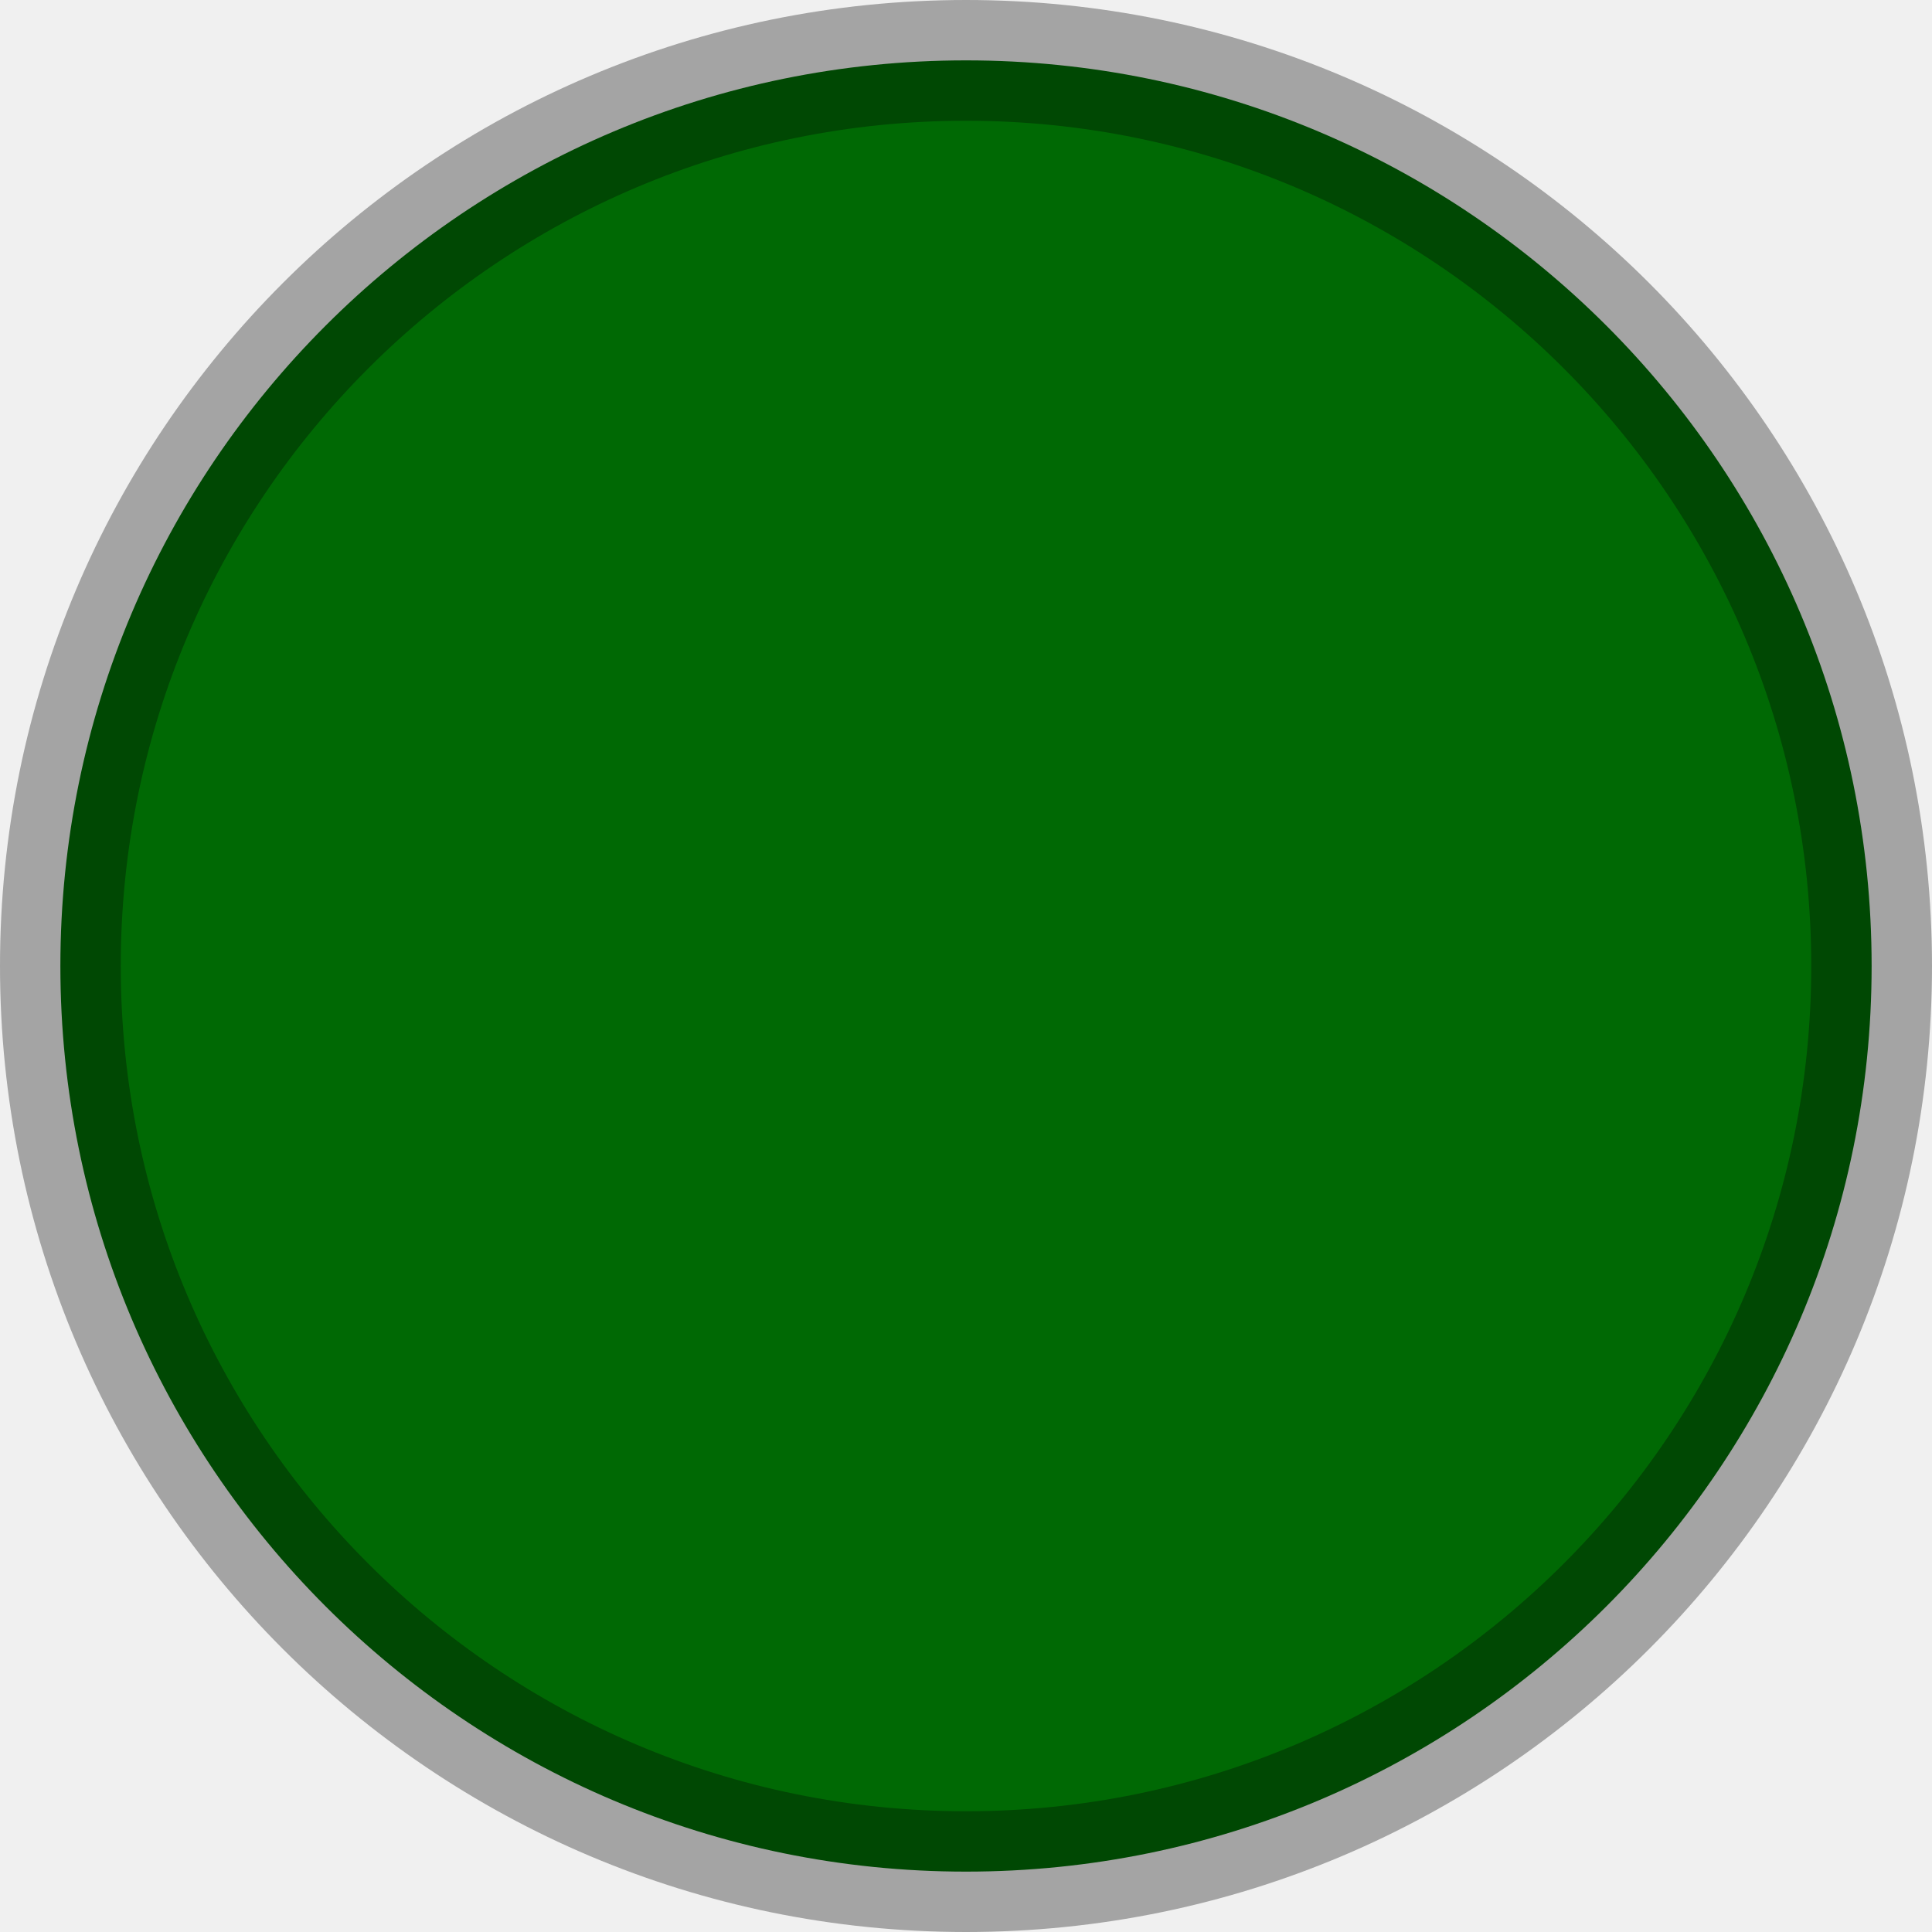
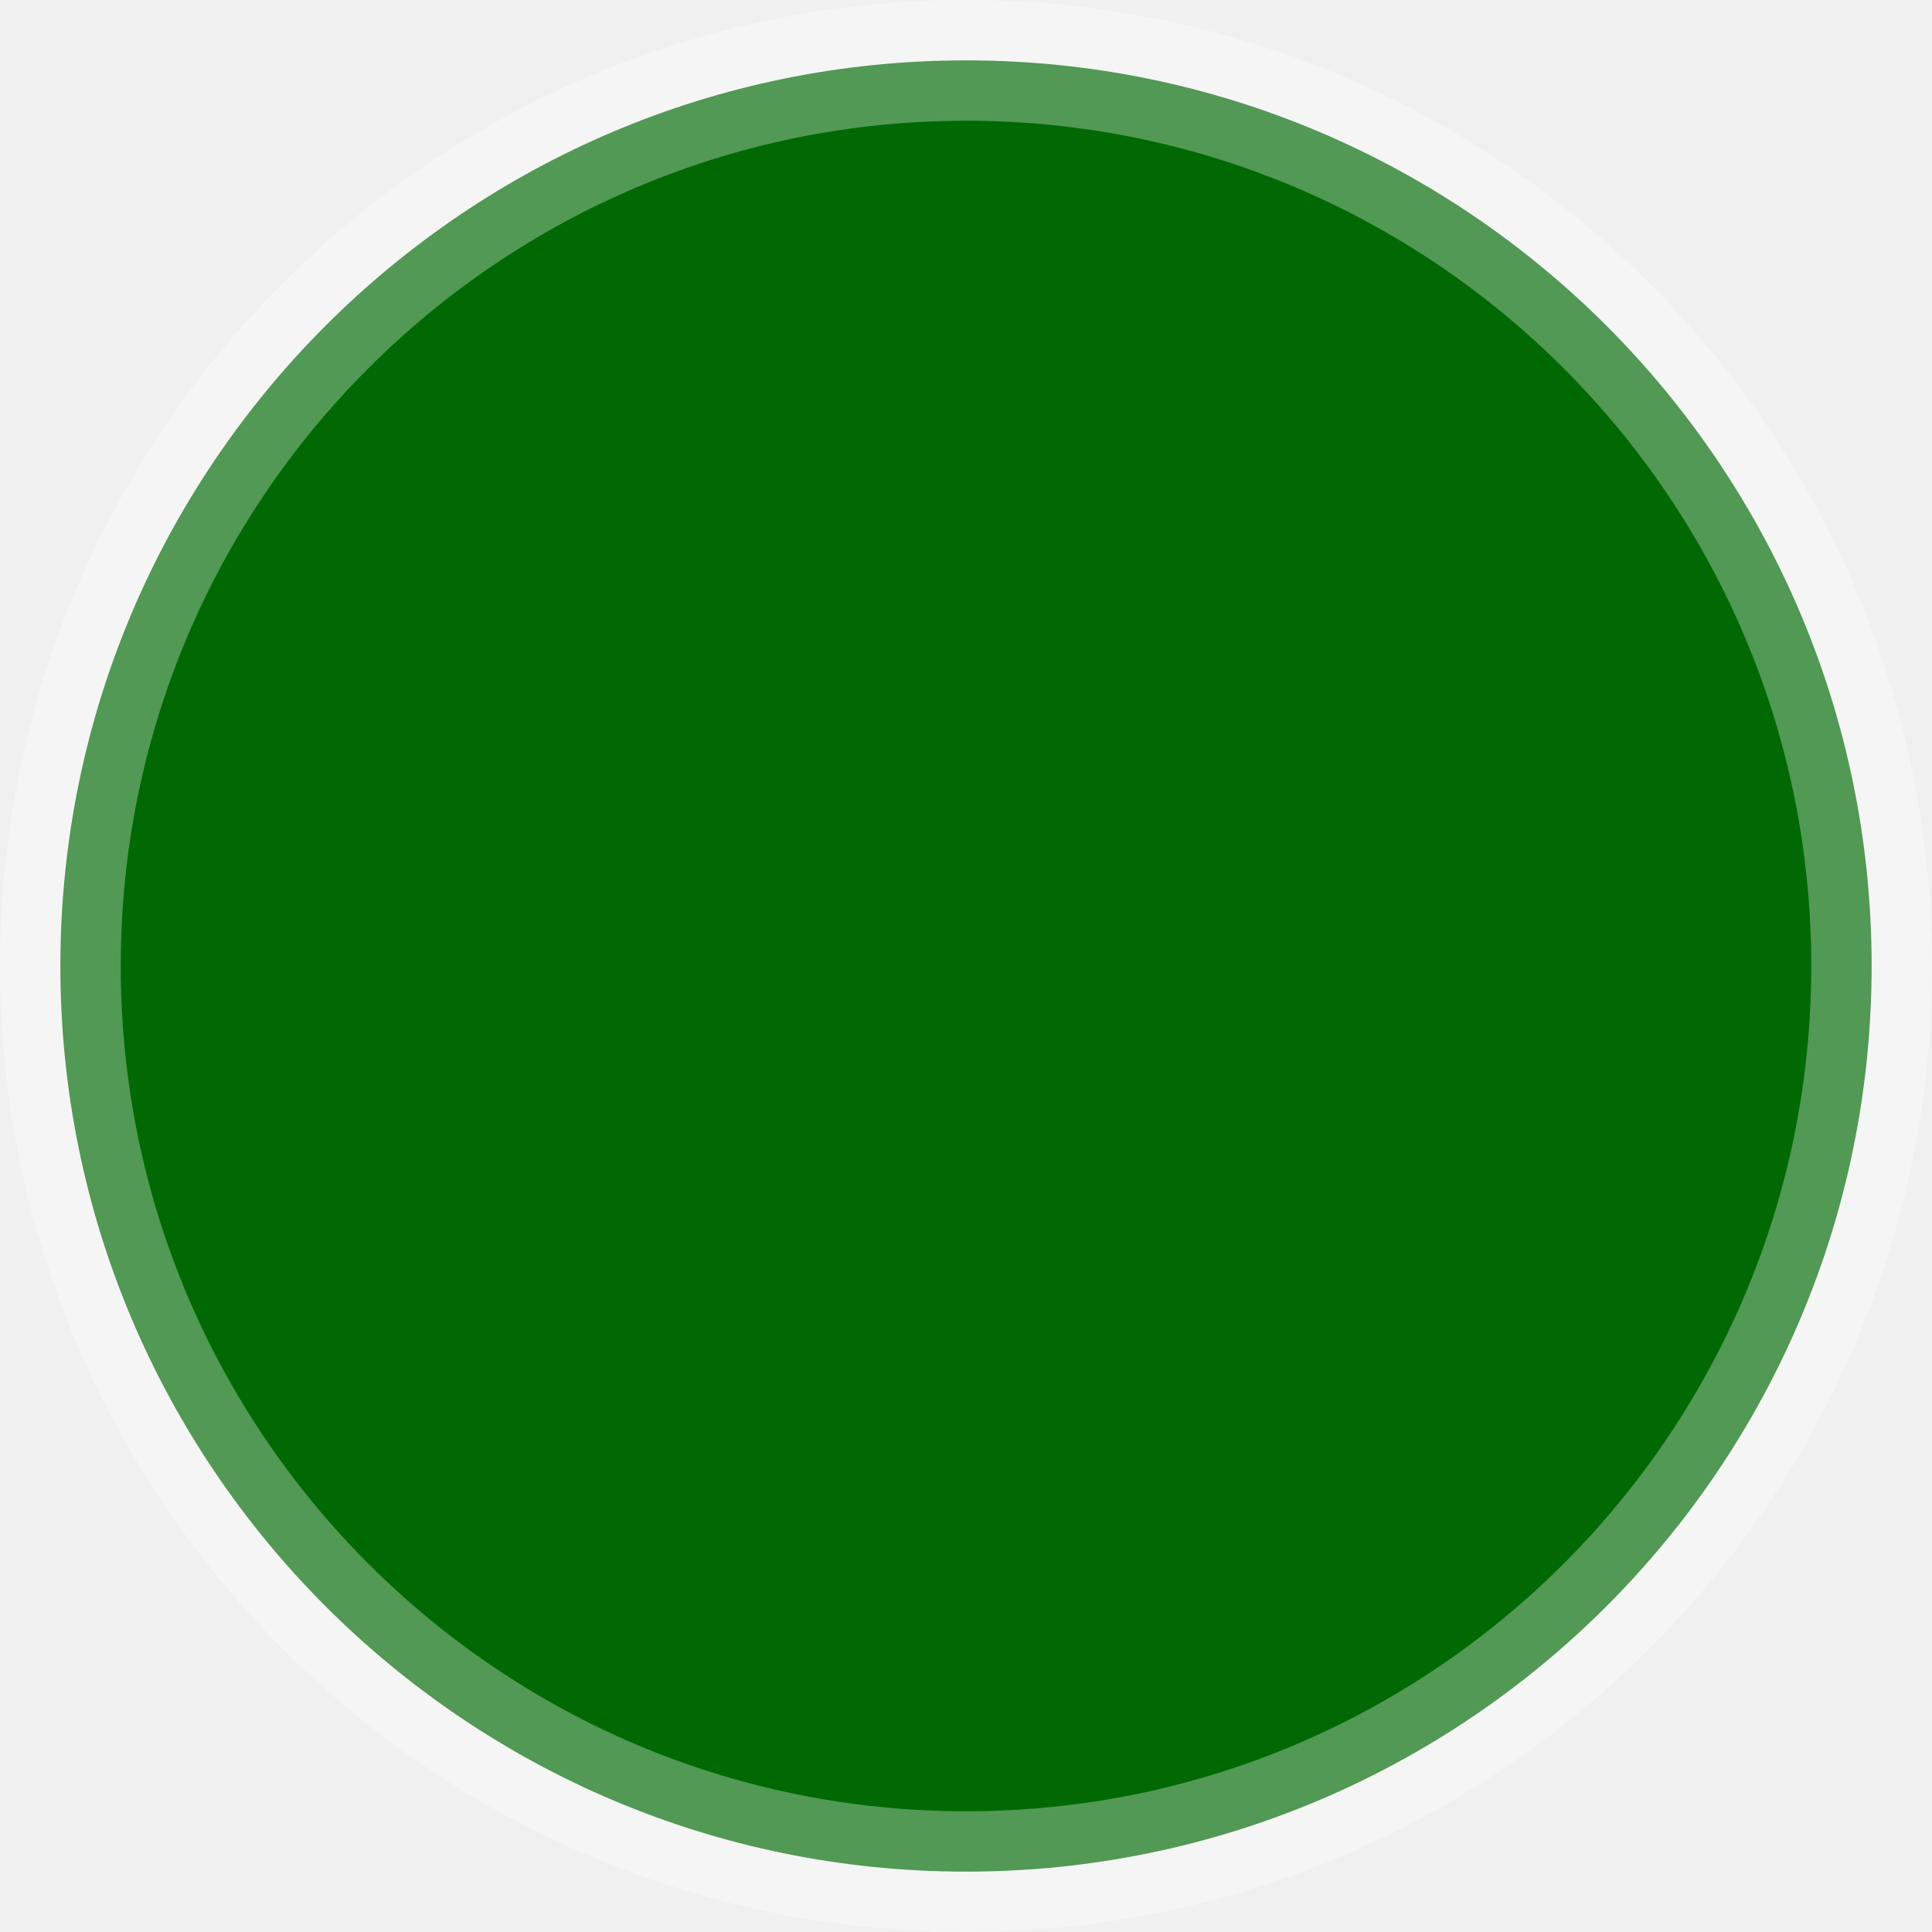
<svg xmlns="http://www.w3.org/2000/svg" width="48" height="48" viewBox="0 0 48 48" fill="none">
  <g clip-path="url(#clip0_6_2)">
-     <path d="M46.5 24C46.5 36.426 36.426 46.5 24 46.5C11.574 46.5 1.5 36.426 1.5 24C1.5 11.574 11.574 1.5 24 1.5C36.426 1.5 46.5 11.574 46.5 24Z" fill="#006904" stroke="black" stroke-width="3" stroke-opacity="0.32" />
+     <path d="M46.5 24C46.5 36.426 36.426 46.5 24 46.5C11.574 46.5 1.5 36.426 1.5 24C1.5 11.574 11.574 1.5 24 1.5C36.426 1.5 46.5 11.574 46.5 24Z" fill="#006904" stroke="white" stroke-width="3" stroke-opacity="0.32" />
  </g>
  <defs>
    <clipPath id="clip0_6_2">
      <rect width="48" height="48" fill="white" />
    </clipPath>
  </defs>
</svg>
